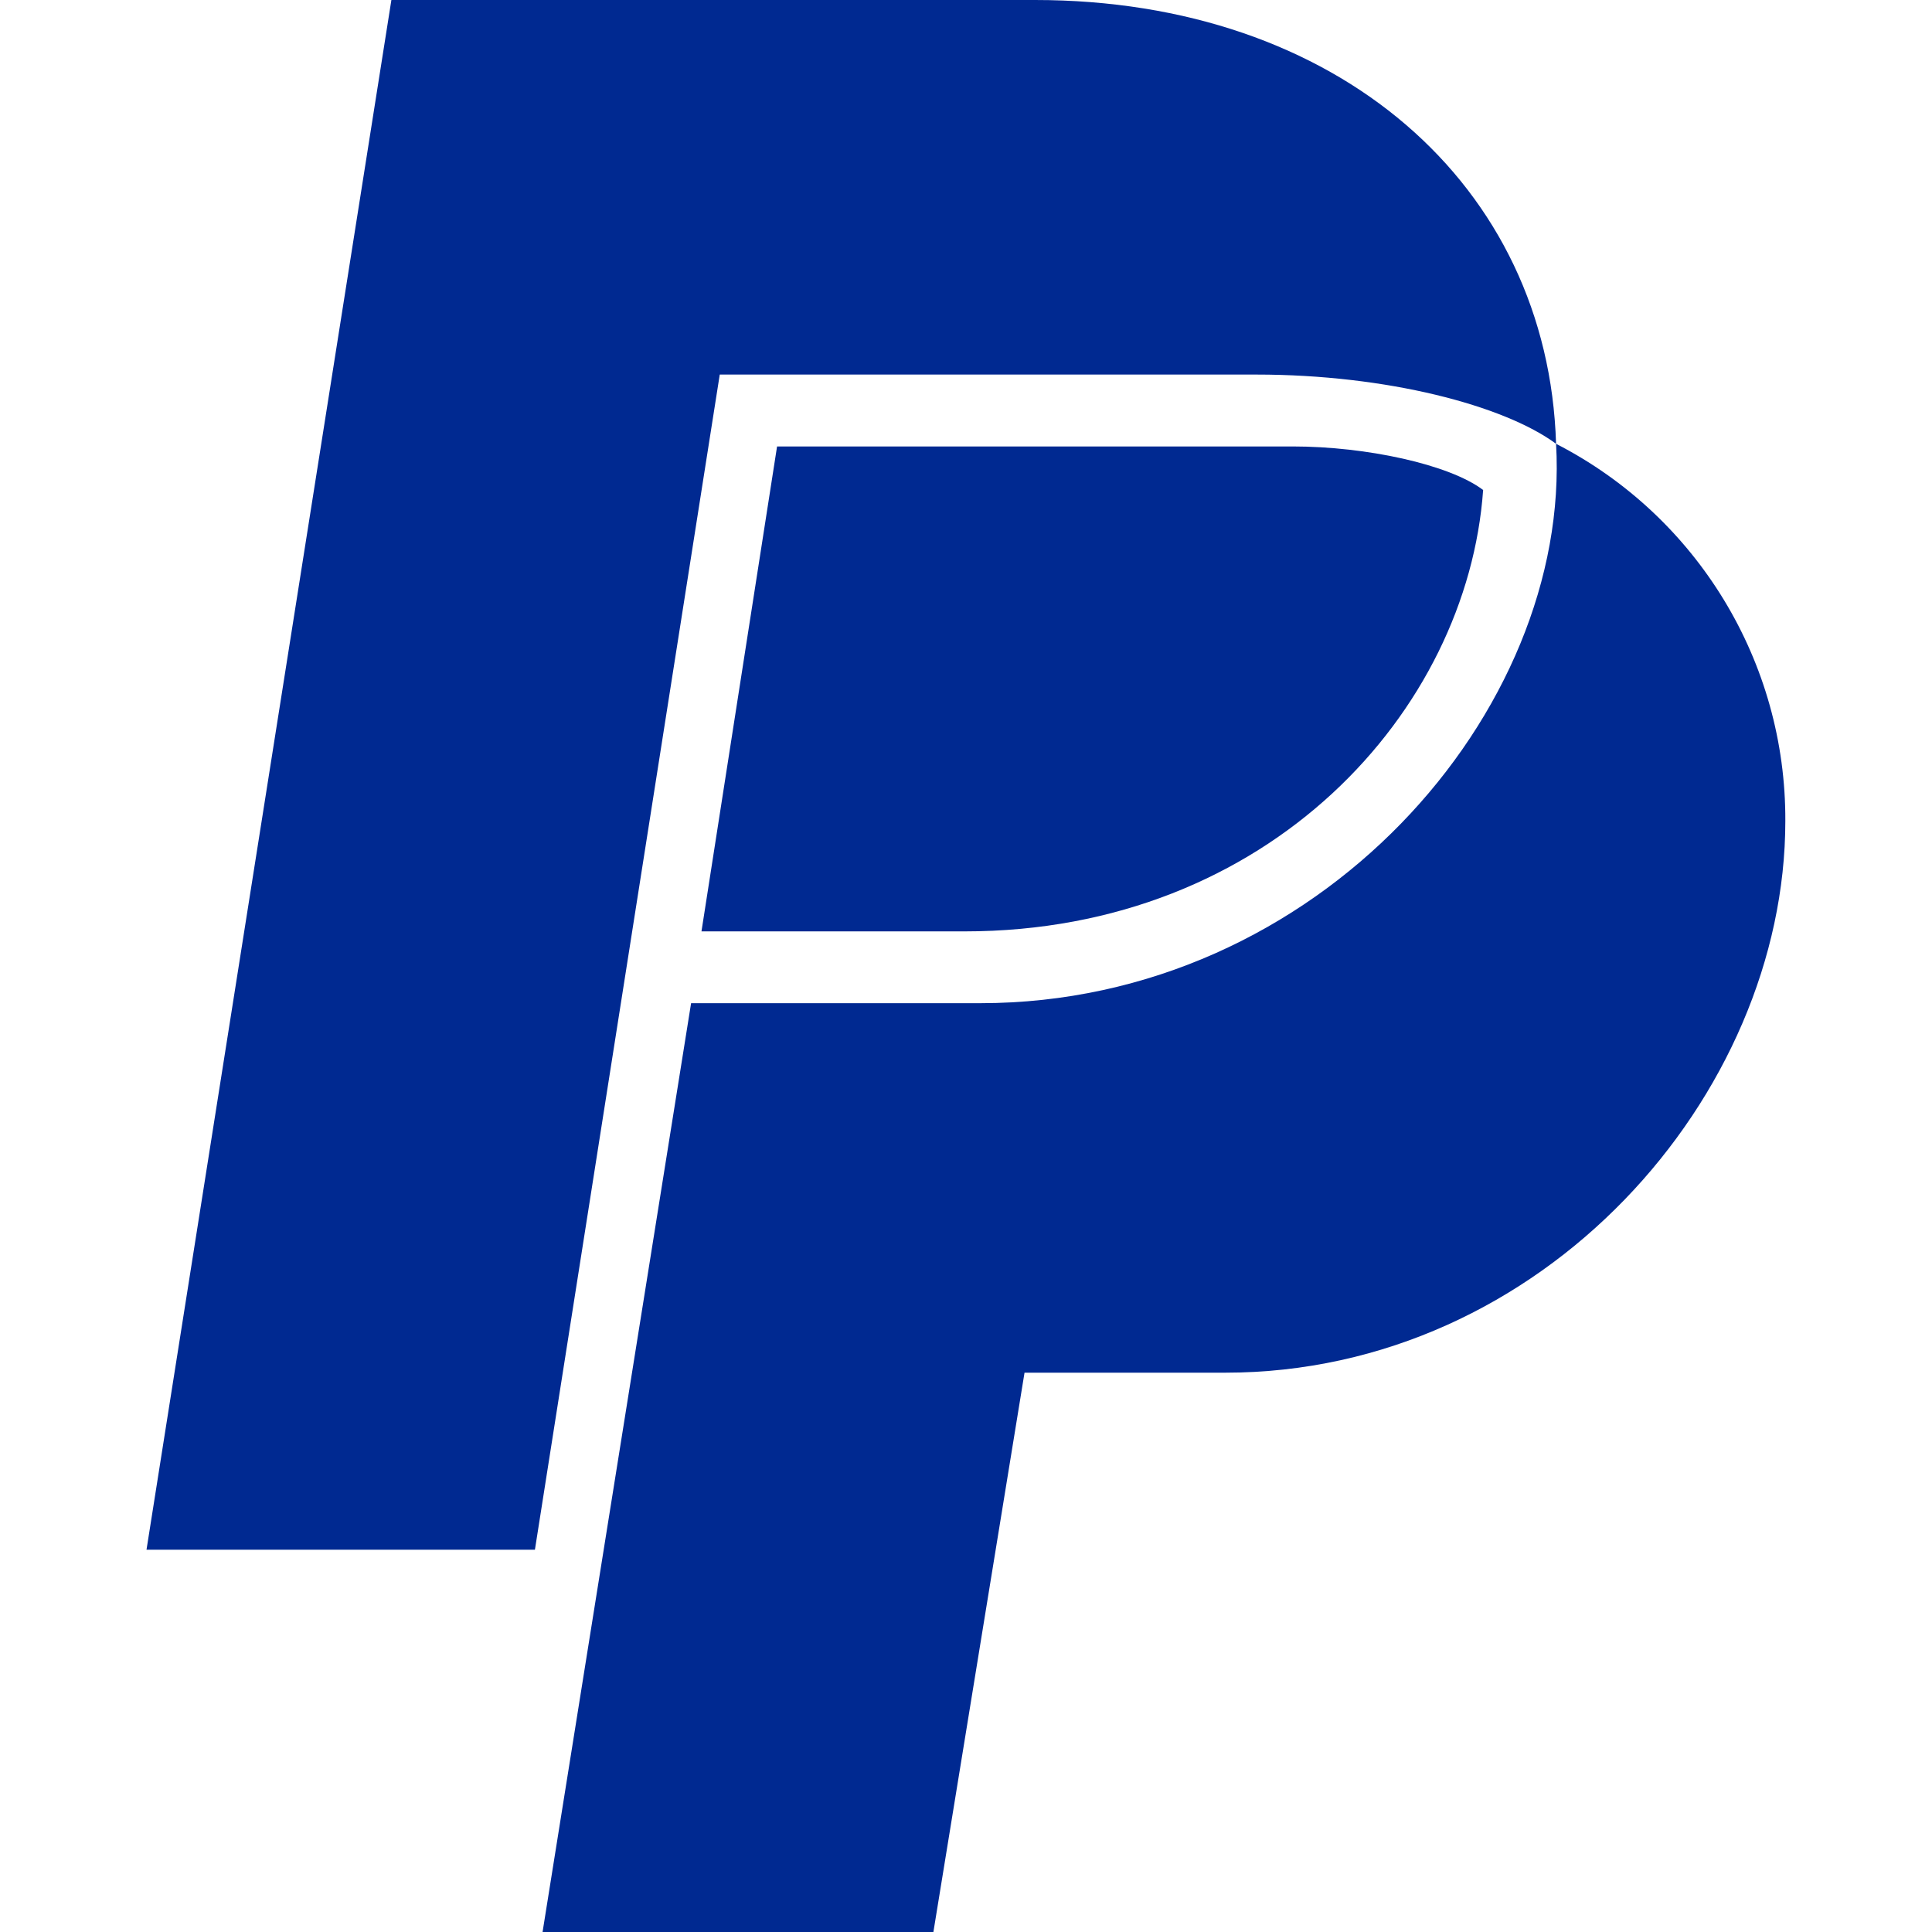
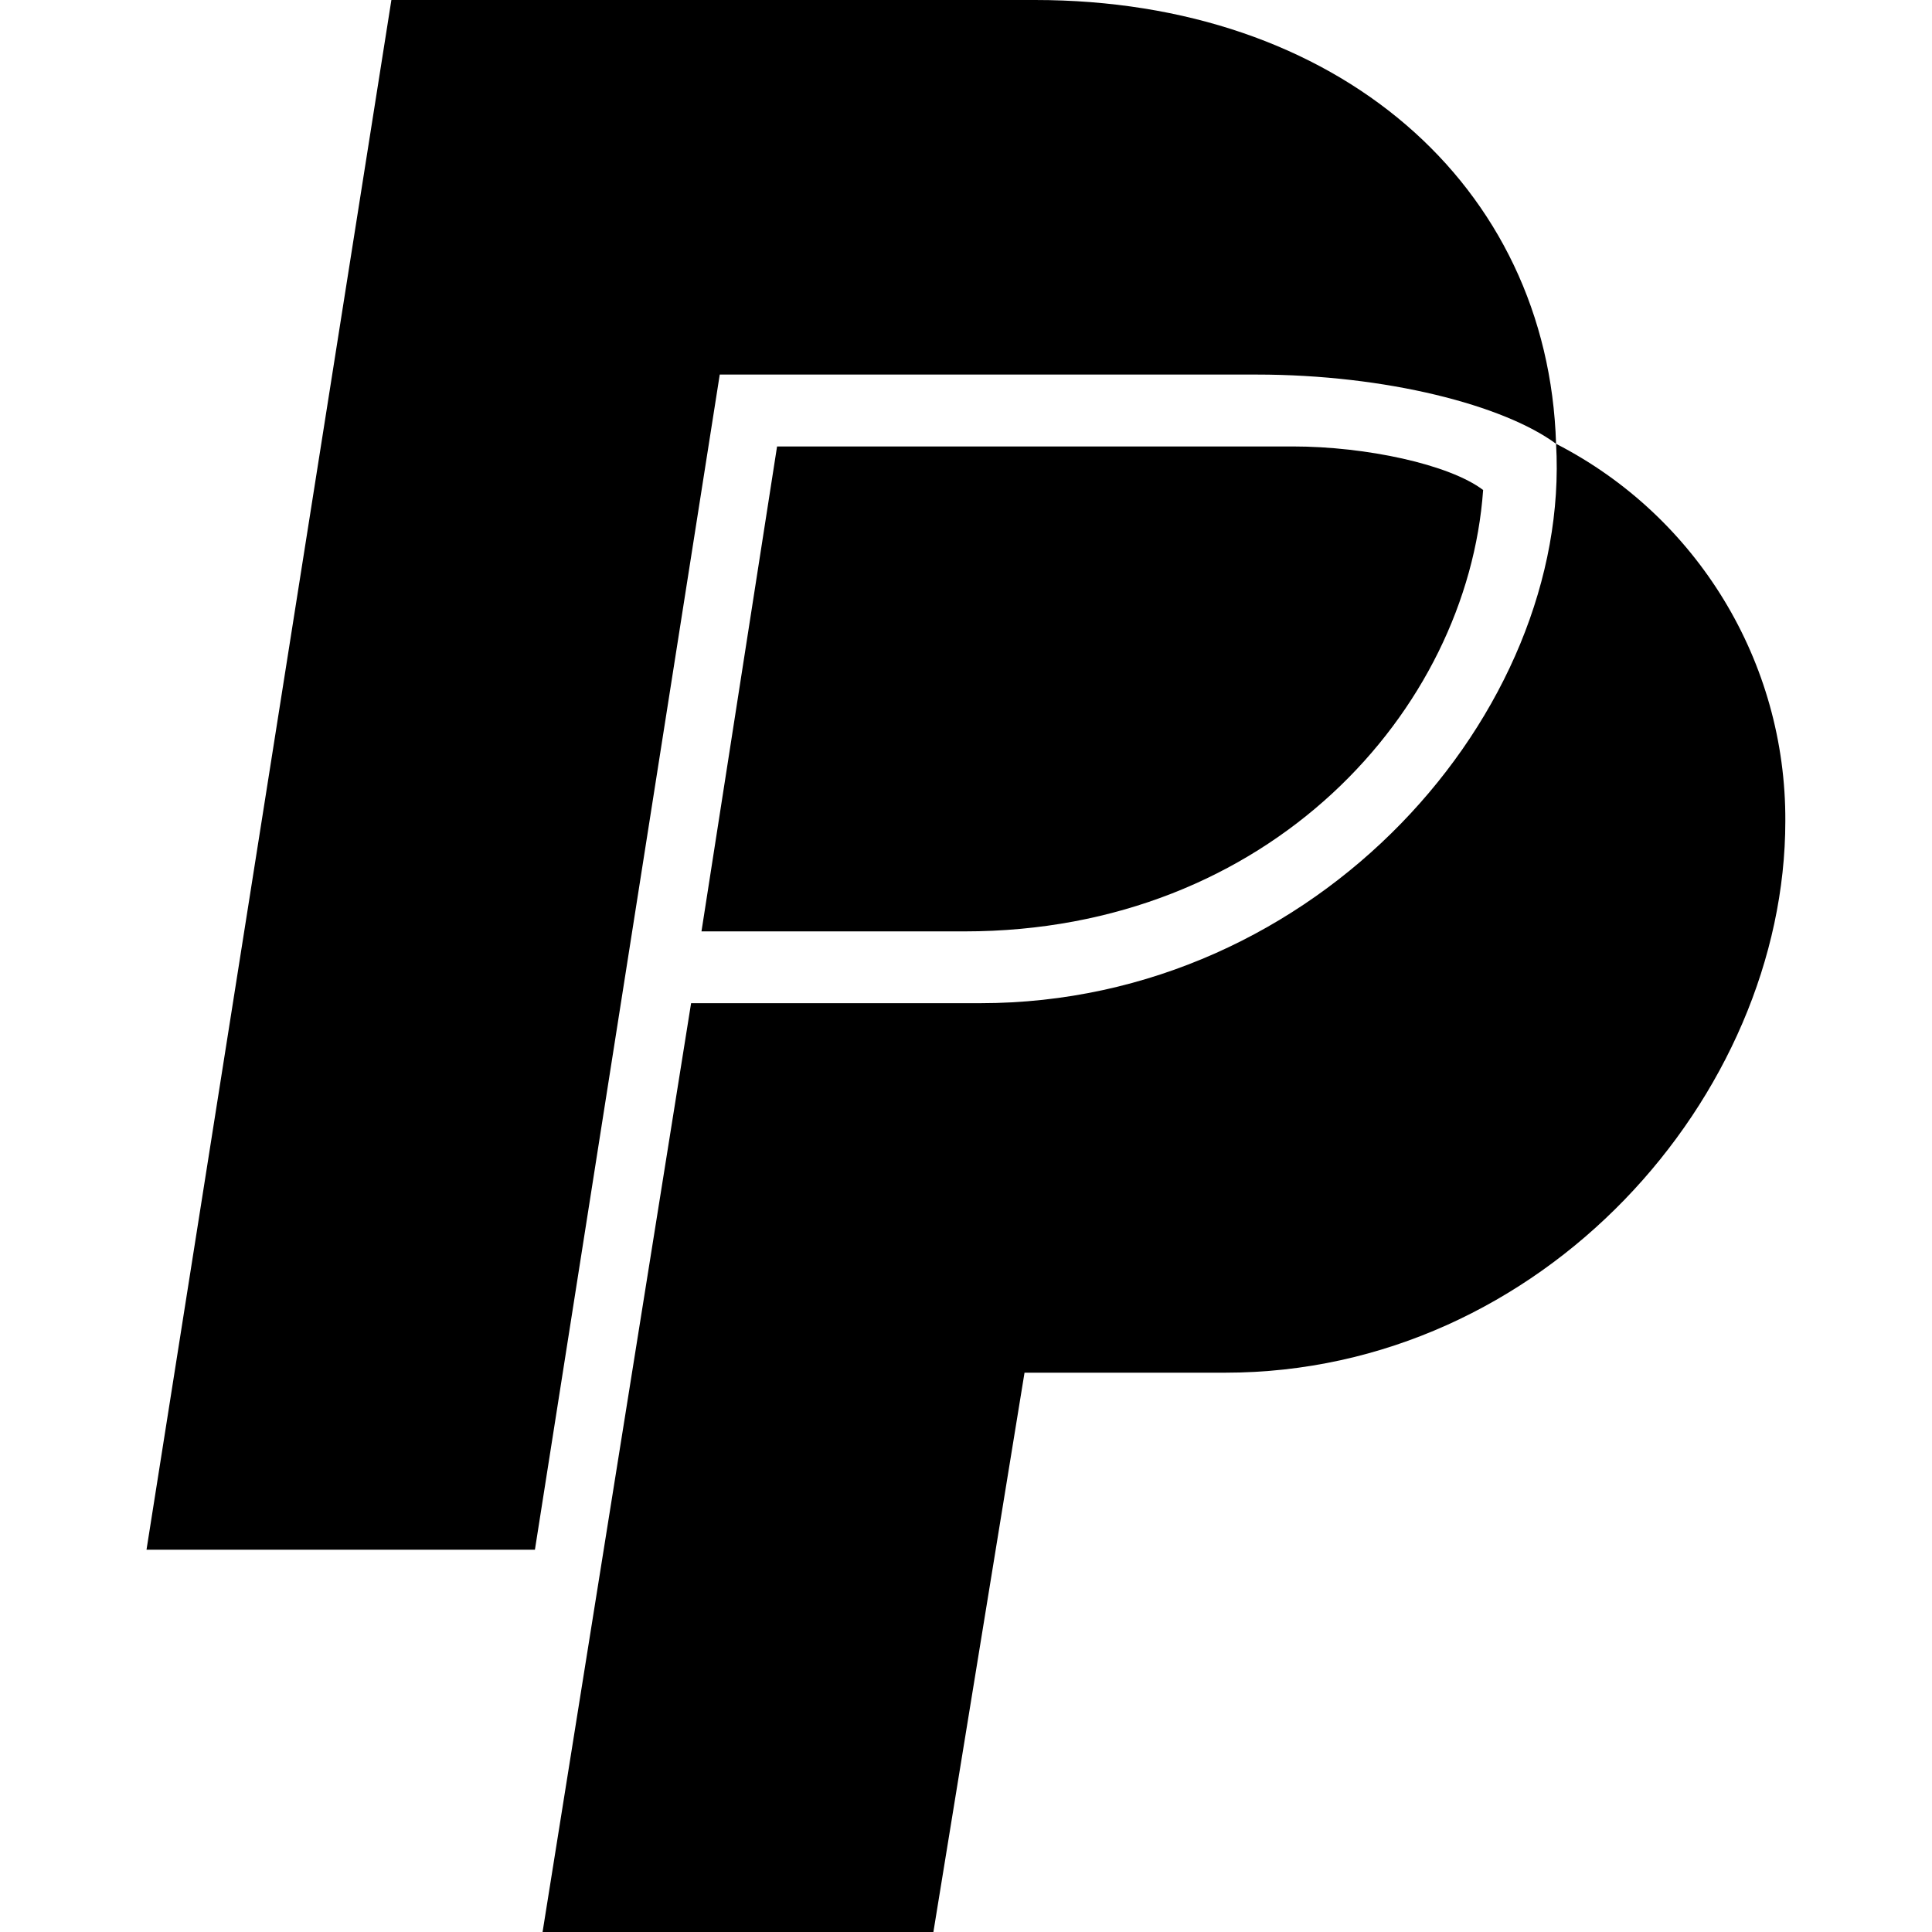
- <svg xmlns="http://www.w3.org/2000/svg" fill="#002991" role="img" viewBox="0 0 24 24">
+ <svg xmlns="http://www.w3.org/2000/svg" fill="currentColor" role="img" viewBox="0 0 24 24">
  <path d="M15.607 4.653H8.941L6.645 19.251H1.82L4.862 0h7.995c3.754 0 6.375 2.294 6.473 5.513-.648-.478-2.105-.86-3.722-.86m6.57 5.546c0 3.41-3.01 6.853-6.958 6.853h-2.493L11.595 24H6.74l1.845-11.538h3.592c4.208 0 7.346-3.634 7.153-6.949a5.24 5.24 0 0 1 2.848 4.686M9.653 5.546h6.408c.907 0 1.942.222 2.363.541-.195 2.741-2.655 5.483-6.441 5.483H8.714Z" />
</svg>
